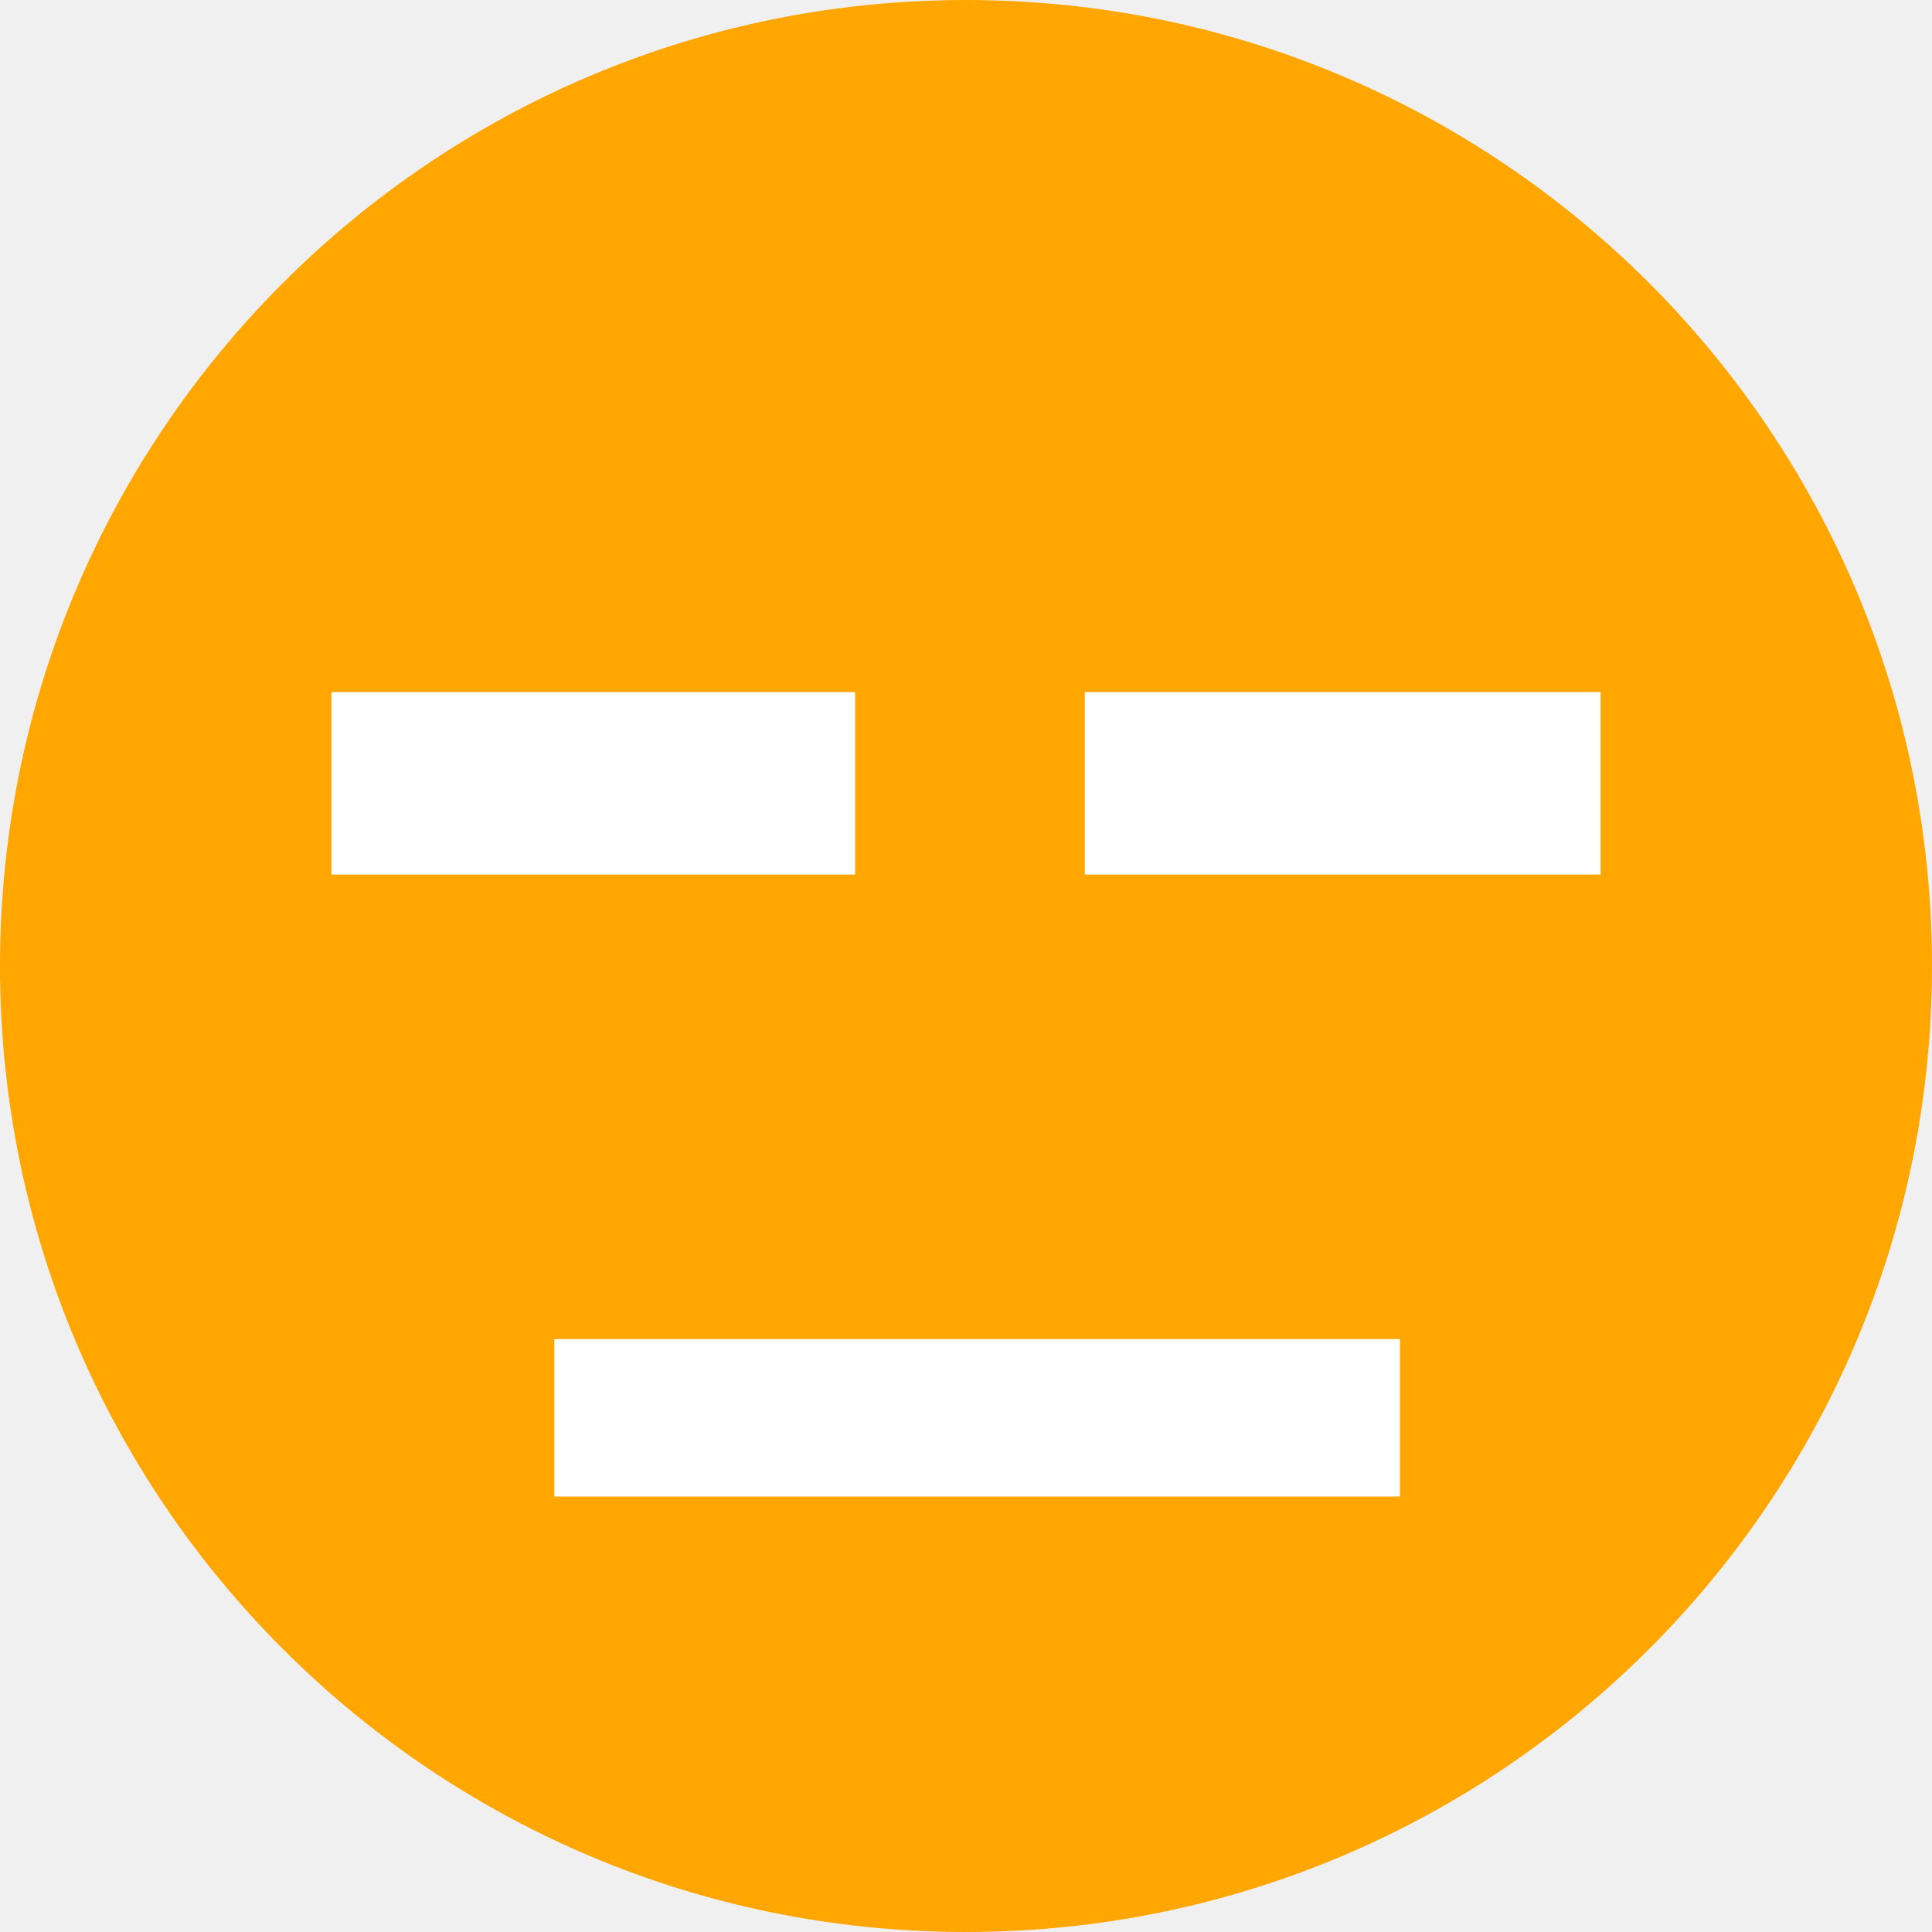
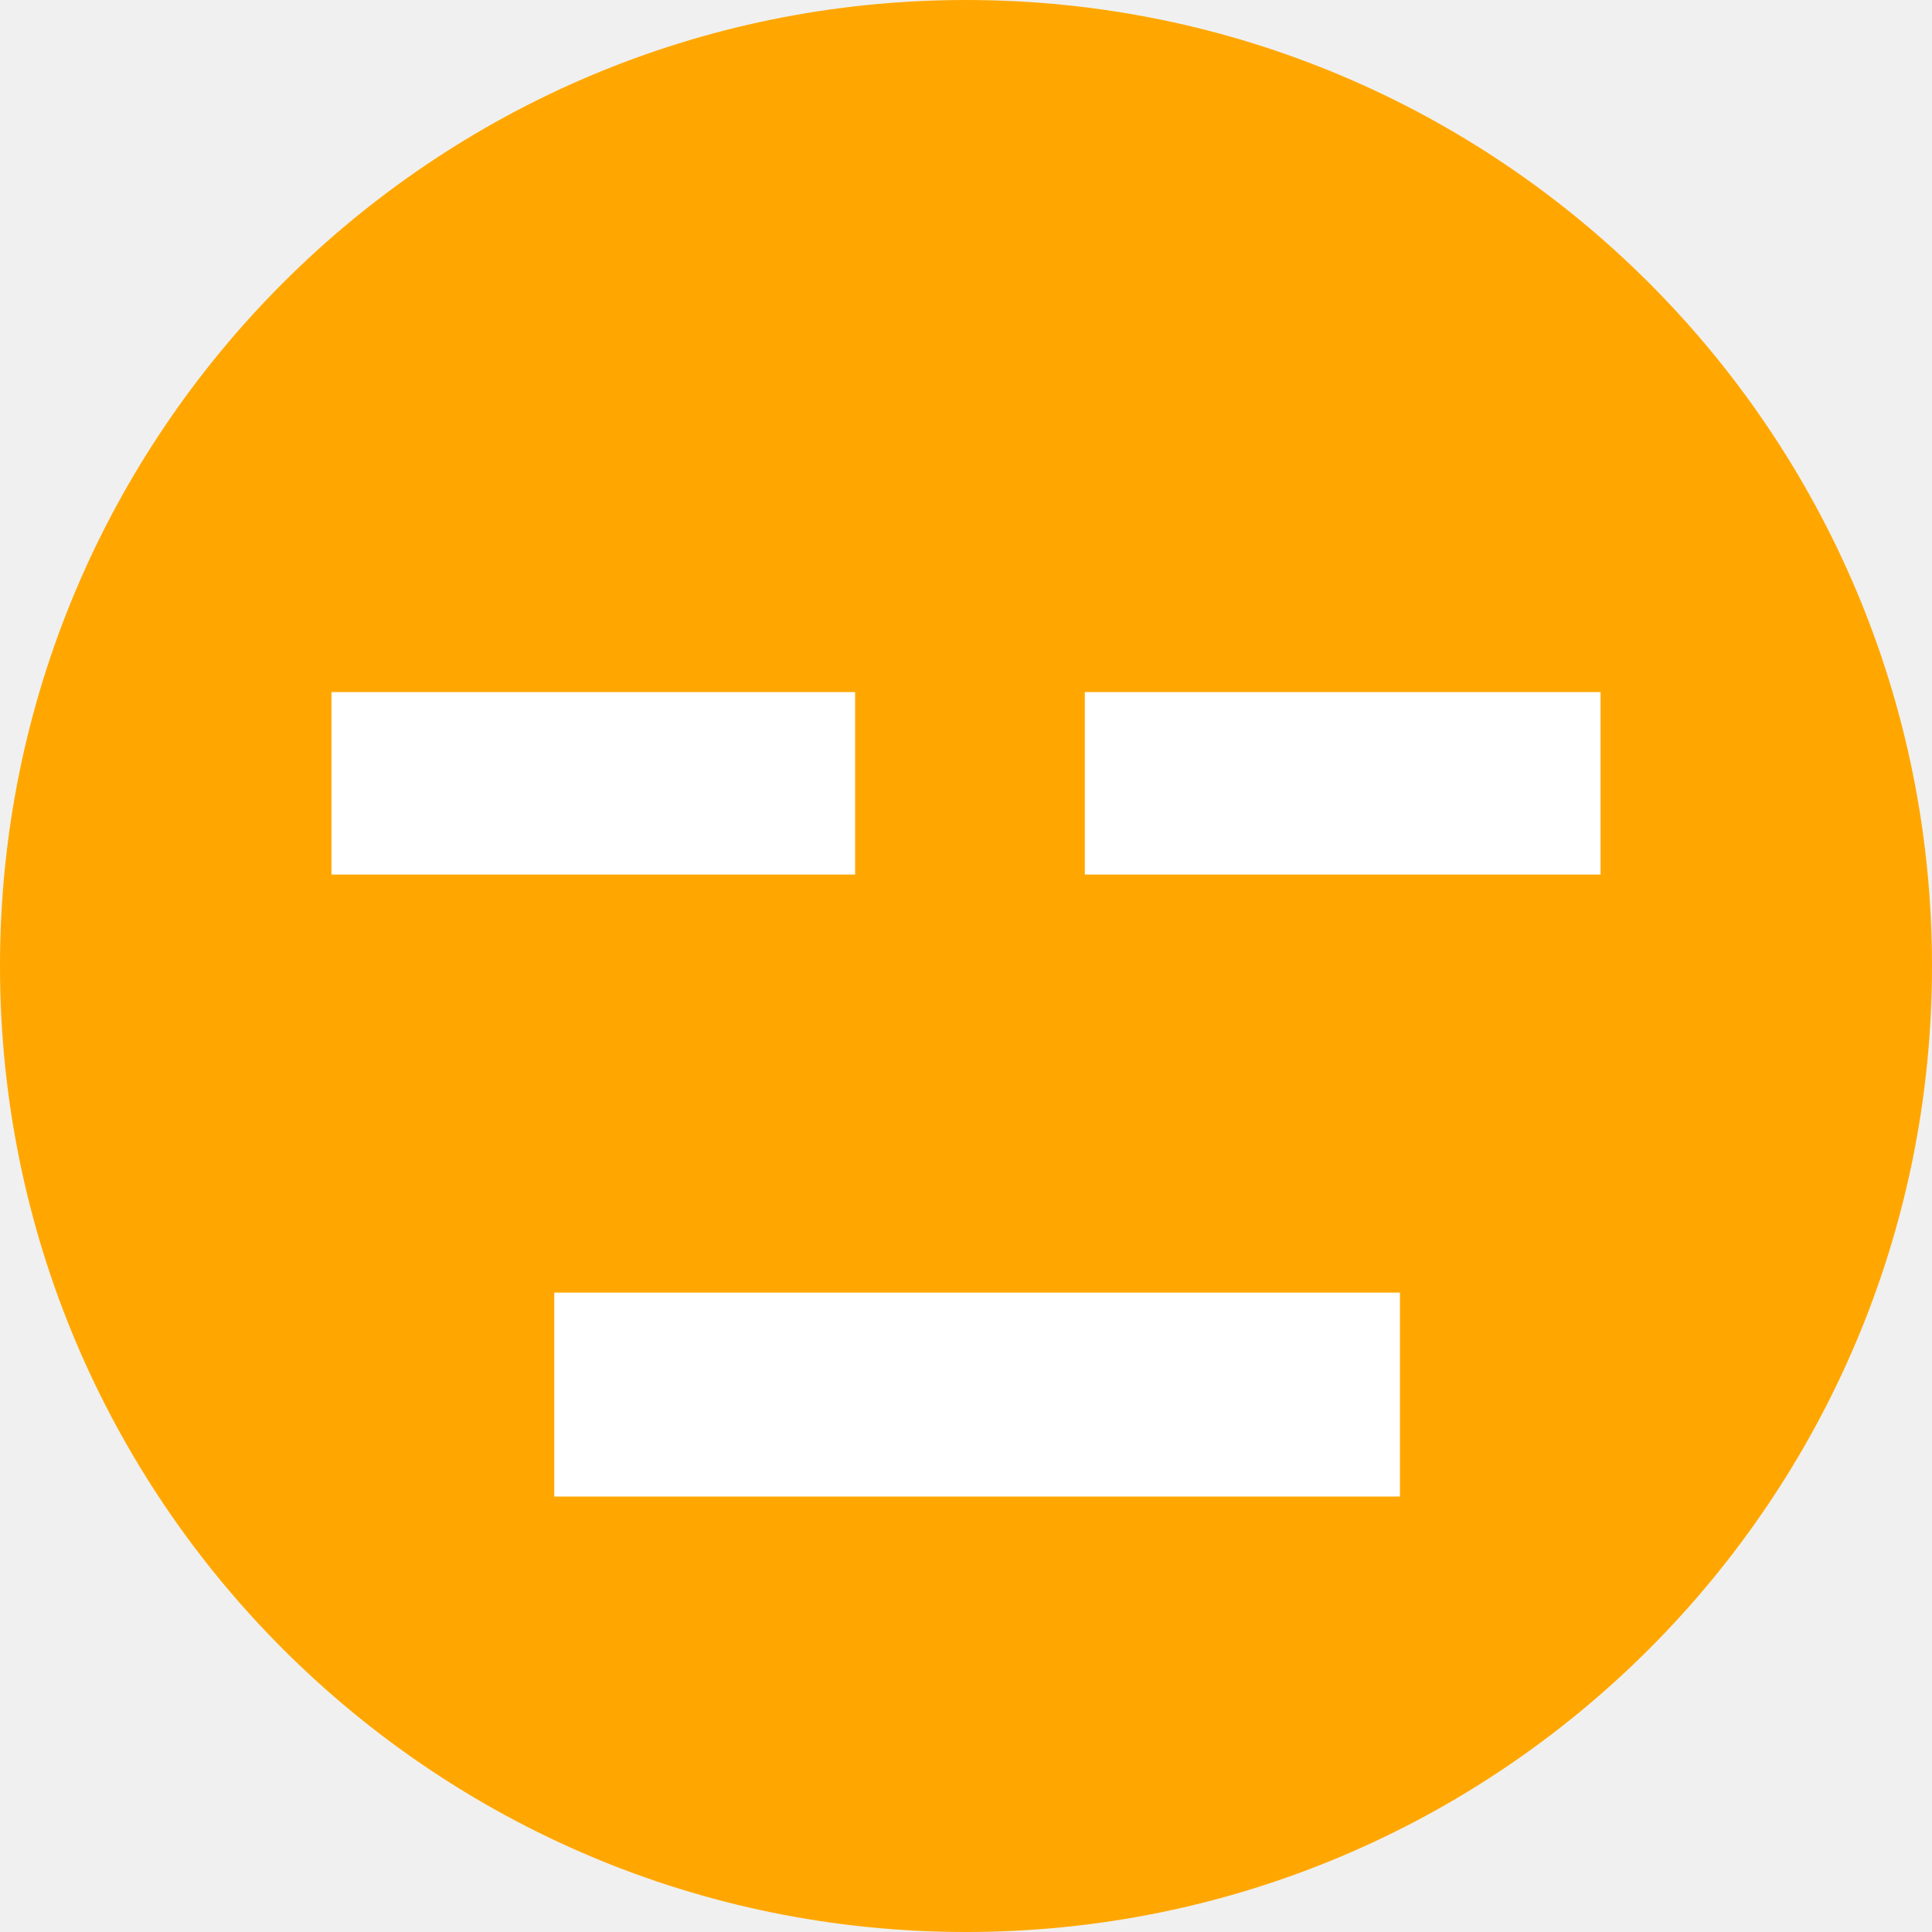
<svg xmlns="http://www.w3.org/2000/svg" version="1.1" id="Ebene_1" x="0px" y="0px" width="18px" height="18px" viewBox="0 0 18 18" enable-background="new 0 0 18 18" xml:space="preserve">
  <g>
    <g>
      <circle fill="#FFA700" cx="9" cy="9" r="9" />
      <rect x="3.088" y="6.448" fill="#FFFFFF" width="4.879" height="1.7" />
      <rect x="10.107" y="6.448" fill="#FFFFFF" width="4.805" height="1.7" />
    </g>
-     <rect x="5.164" y="12.476" fill="#FFFFFF" width="7.879" height="1.467" />
+     <rect x="5.164" y="12.043" fill="#FFFFFF" width="7.879" height="1.9" />
  </g>
</svg>
